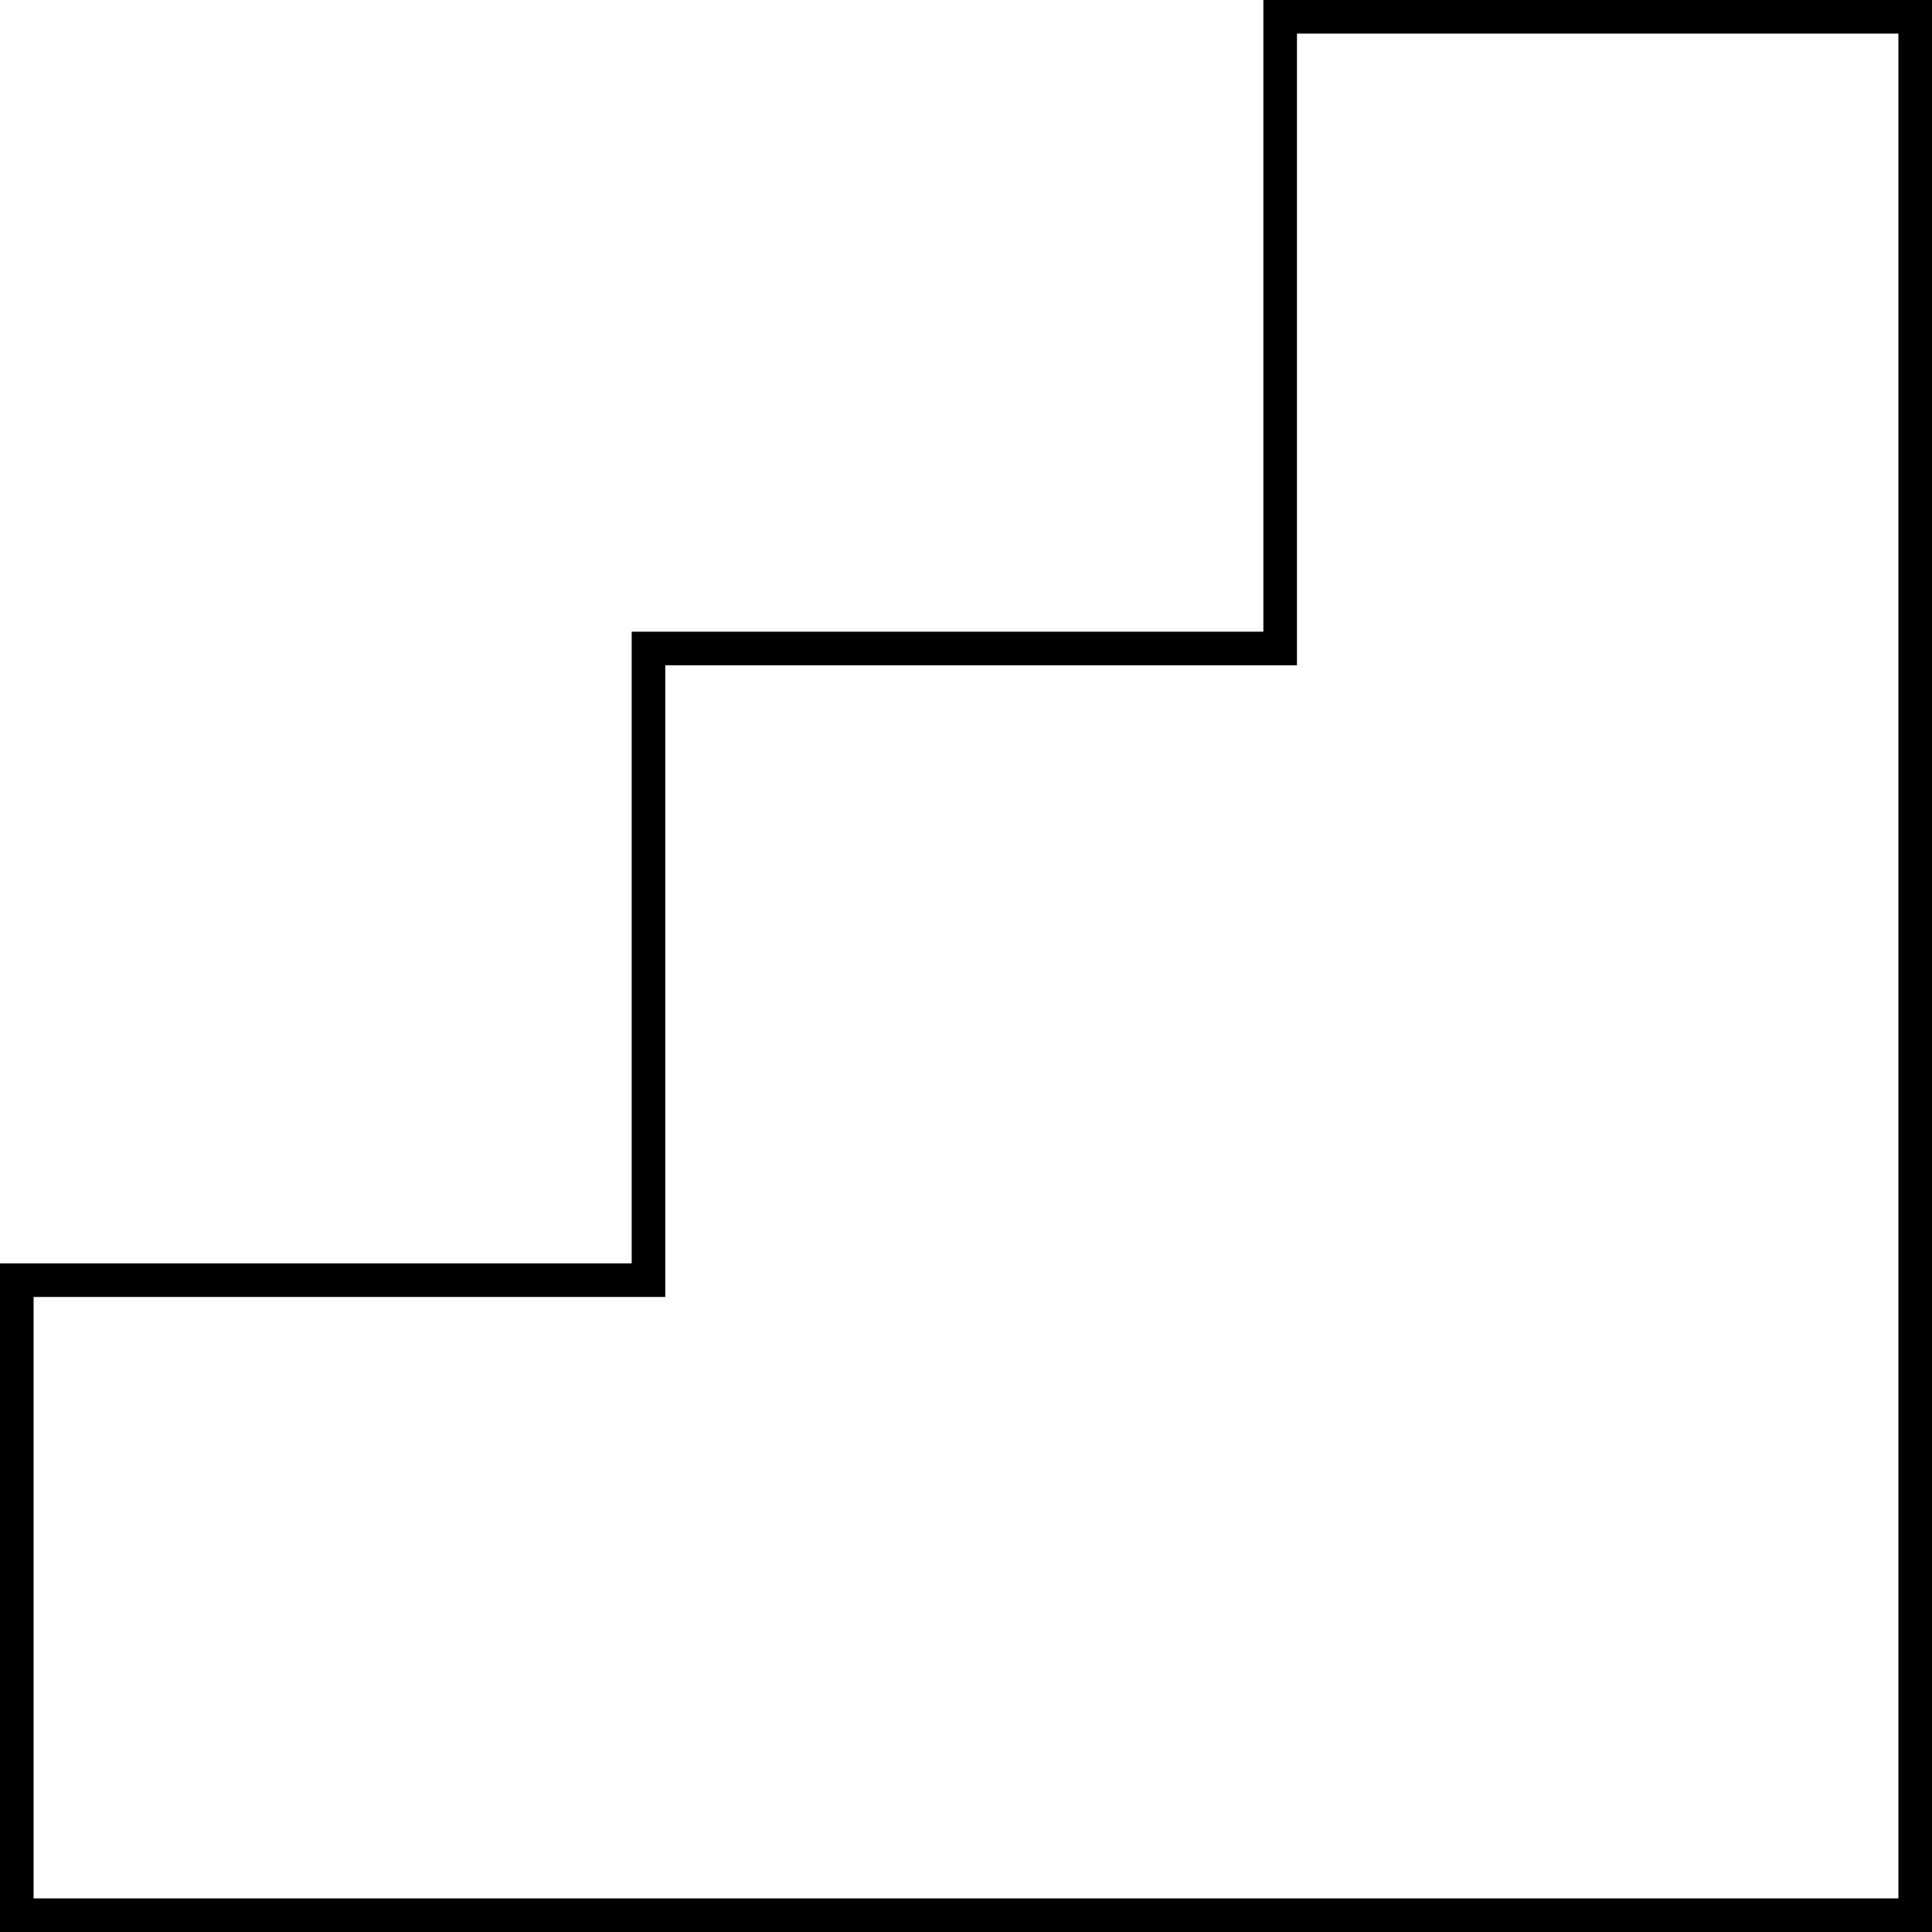
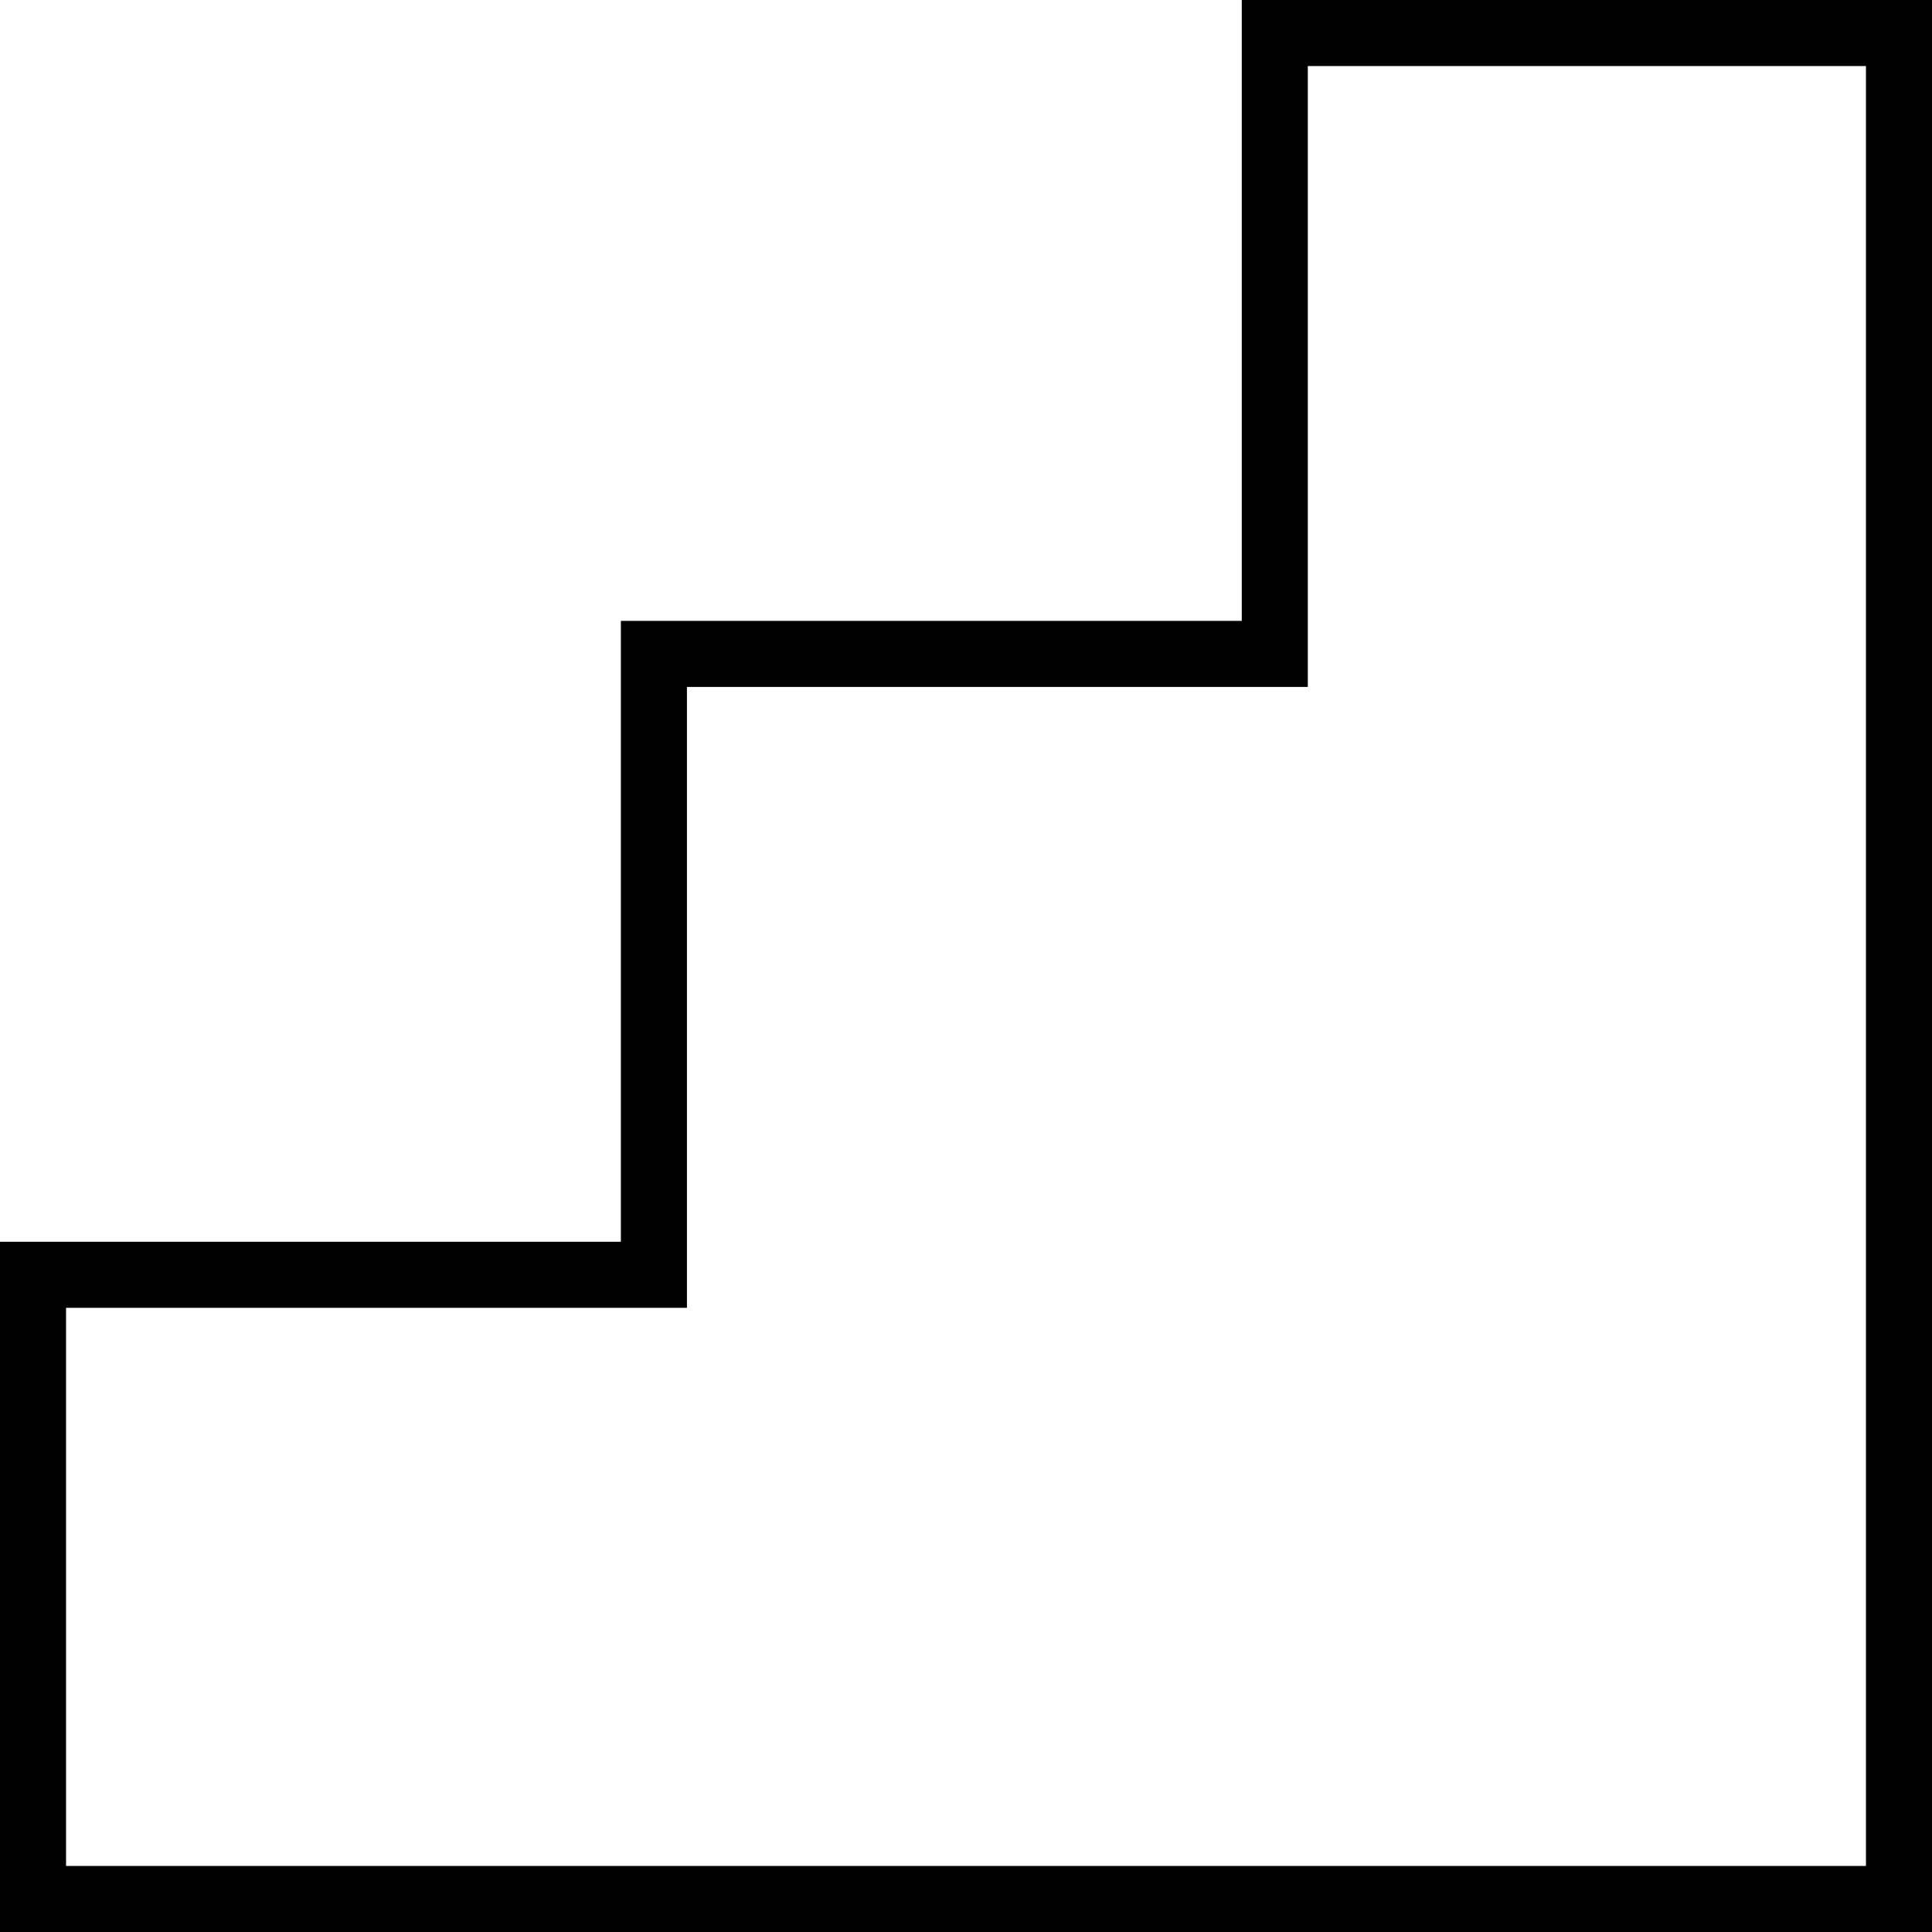
- <svg xmlns="http://www.w3.org/2000/svg" version="1.1" id="Layer_1" x="0px" y="0px" viewBox="0 0 57.5 57.5" style="enable-background:new 0 0 57.5 57.5;" xml:space="preserve">
+ <svg xmlns="http://www.w3.org/2000/svg" version="1.1" id="Layer_1" x="0px" y="0px" viewBox="0 0 58.5 58.5" style="enable-background:new 0 0 58.5 58.5;" xml:space="preserve">
  <style type="text/css">
- 	.st0{fill:none;stroke:#000000;stroke-miterlimit:10;}
+ 	.st0{fill:none;stroke:#000000;stroke-width:2;stroke-miterlimit:10;}
</style>
-   <polygon class="st0" points="38.1,0.5 38.1,19.3 19.3,19.3 19.3,38.1 0.5,38.1 0.5,57 57,57 57,0.5 " />
+   <polygon class="st0" points="38.6,1 38.6,19.8 19.8,19.8 19.8,38.6 1,38.6 1,57.5 57.5,57.5 57.5,1 " />
</svg>
